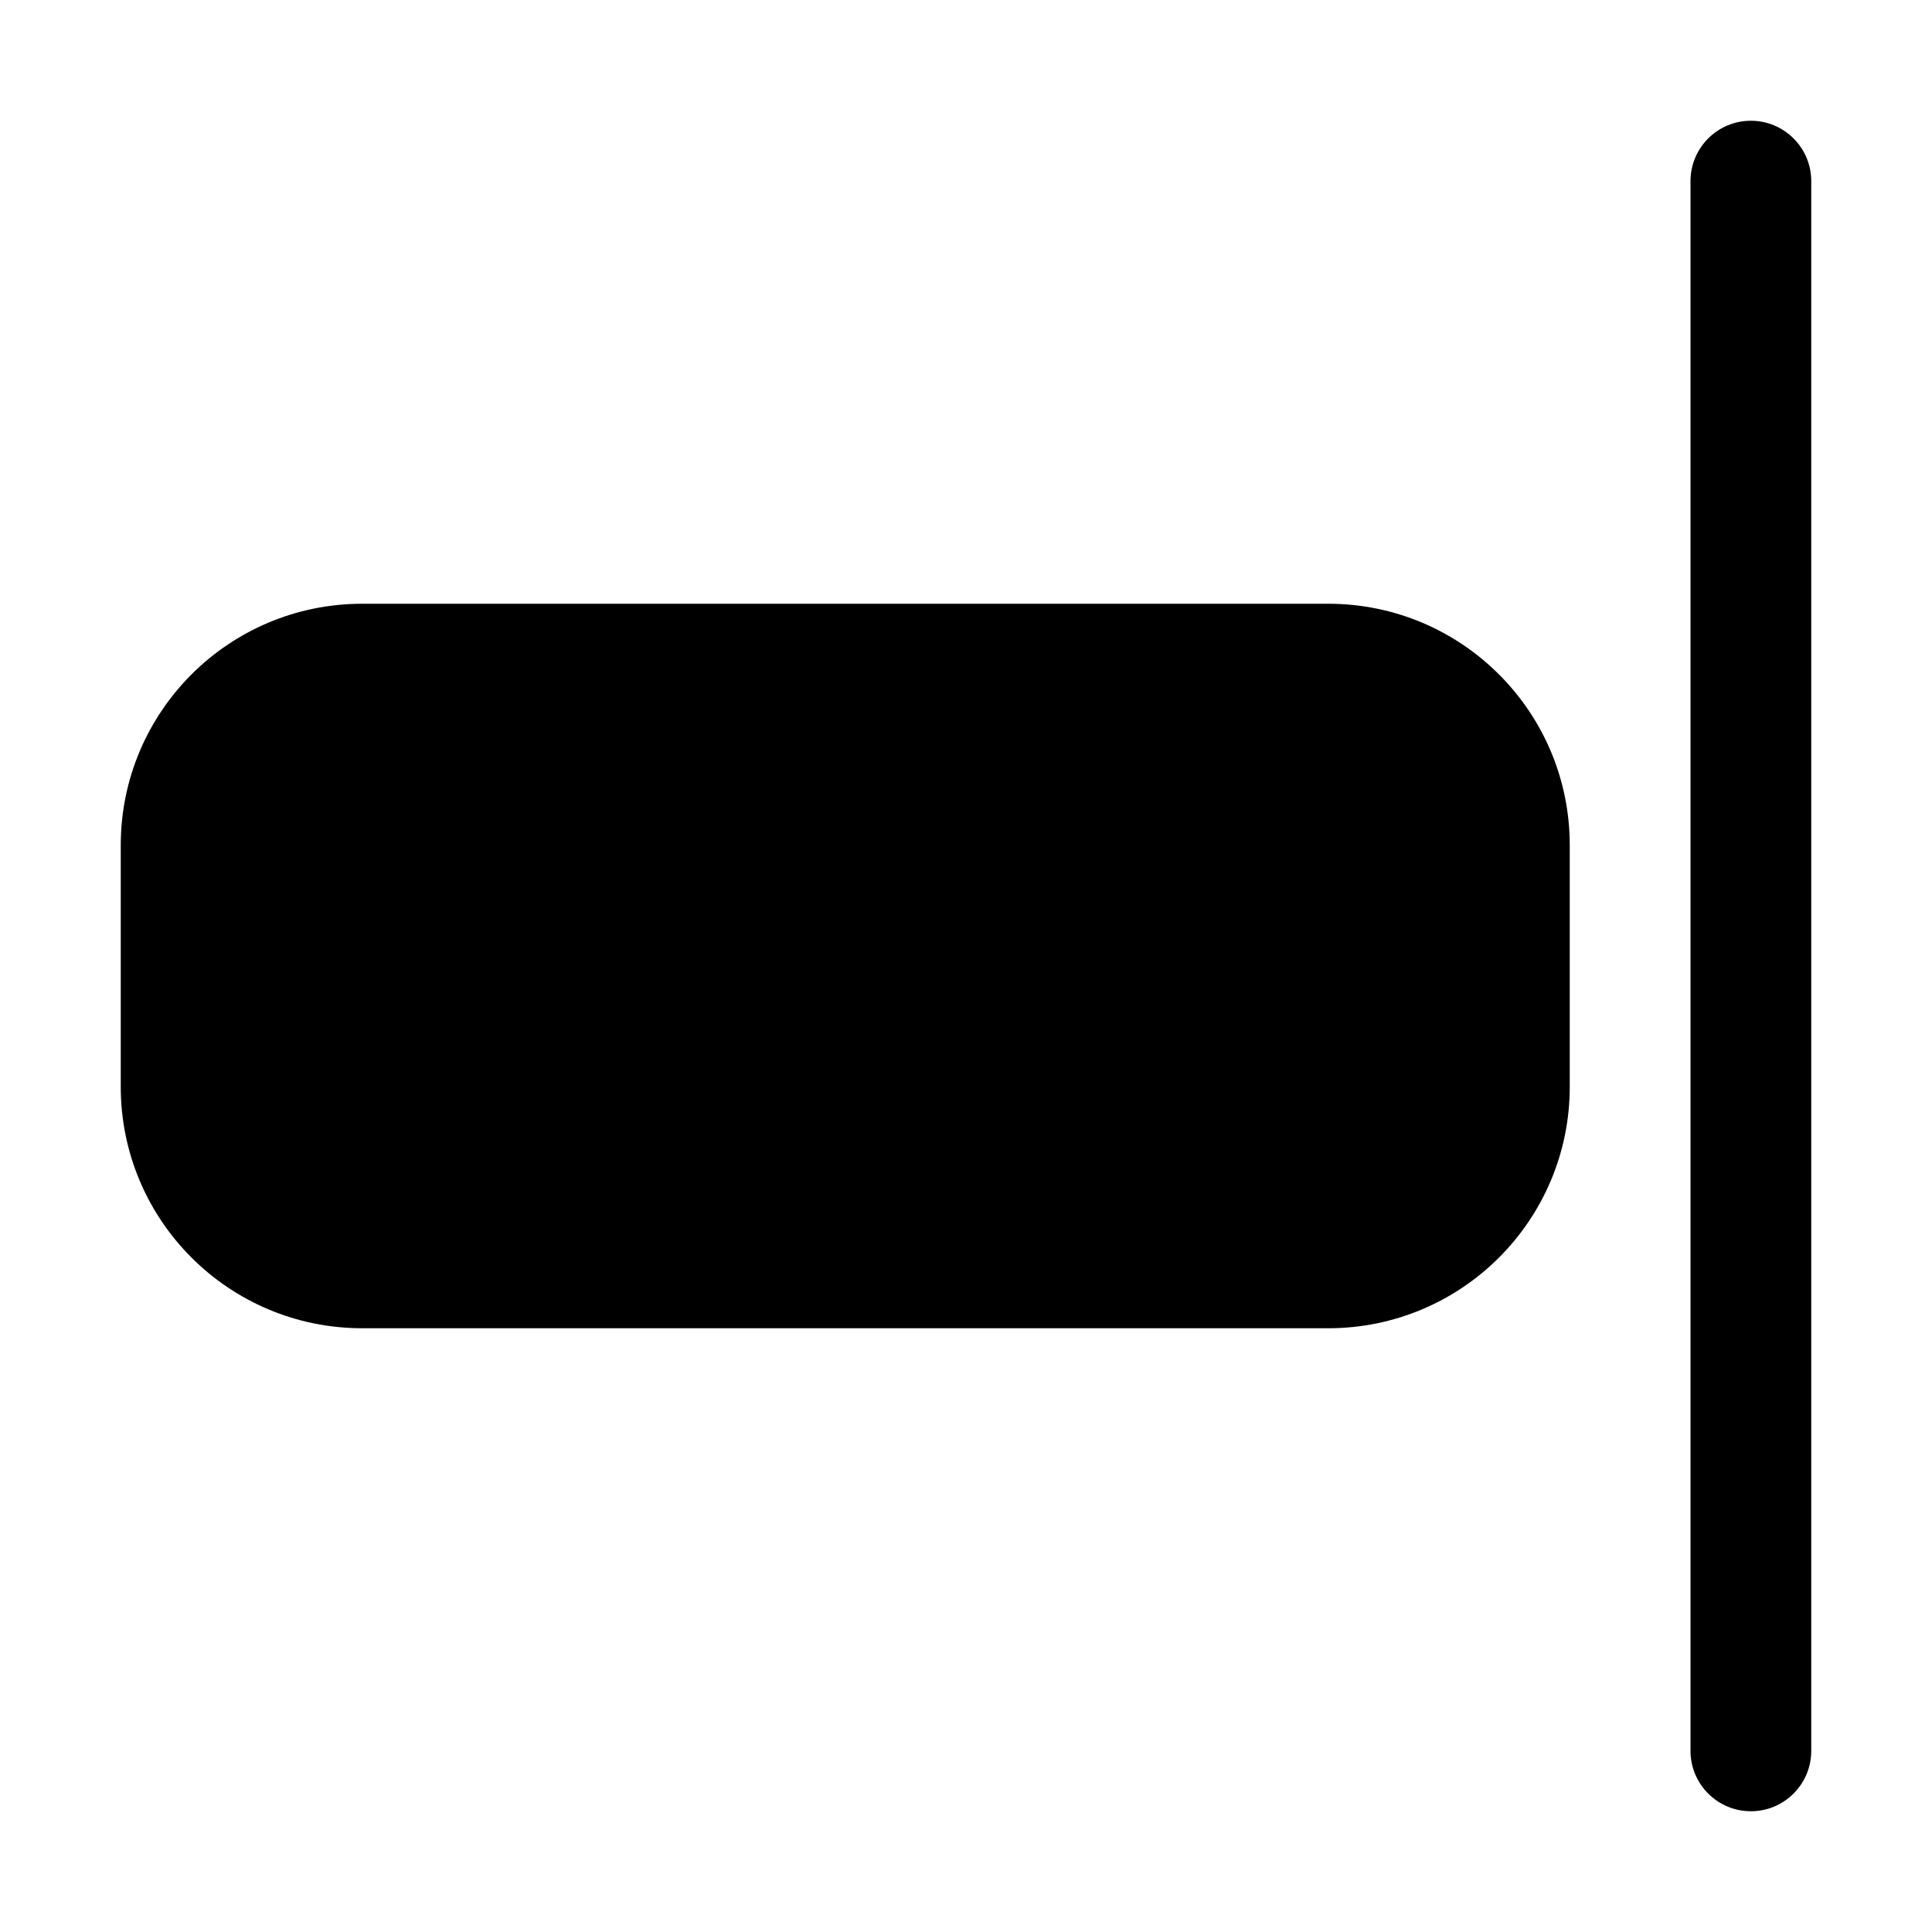
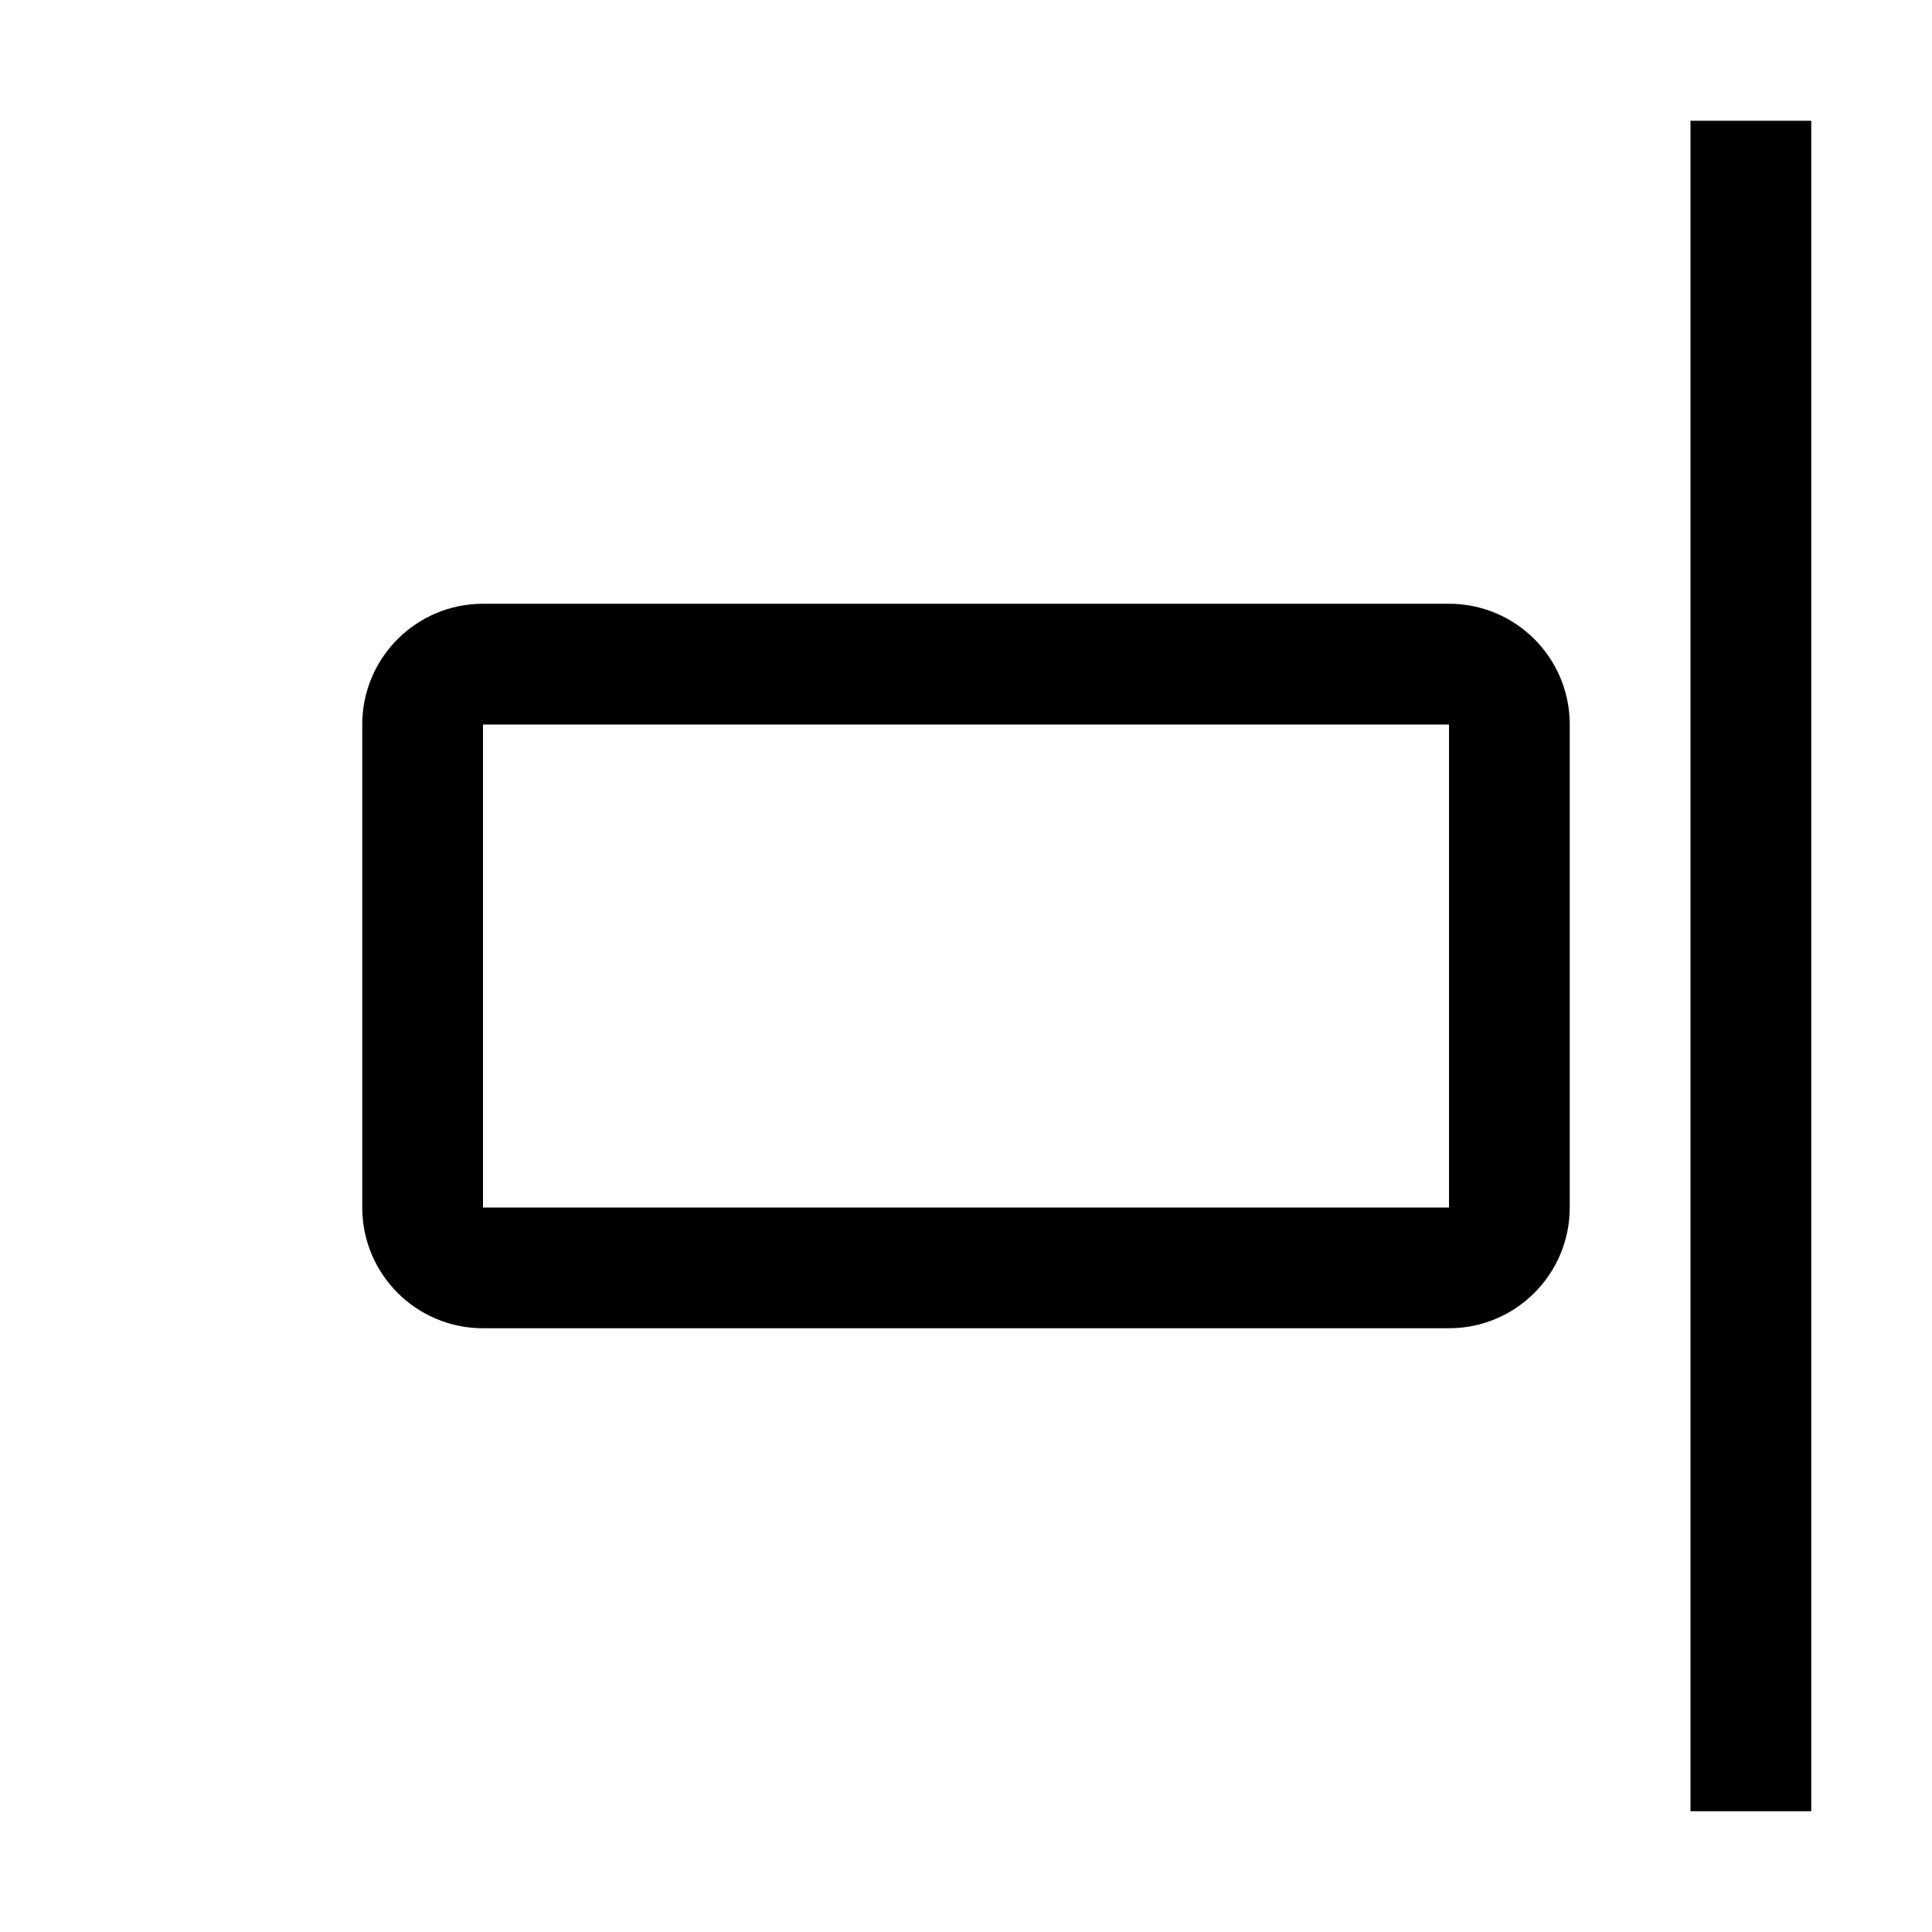
<svg xmlns="http://www.w3.org/2000/svg" width="16" height="16" viewBox="0 0 16 16">
-   <path d="M3,5 L11,5 C12.105,5 13,5.895 13,7 L13,9 C13,10.105 12.105,11 11,11 L3,11 C1.895,11 1,10.105 1,9 L1,7 C1,5.895 1.895,5 3,5 Z M14.5,1 C14.776,1 15,1.224 15,1.5 L15,14.5 C15,14.776 14.776,15 14.5,15 C14.224,15 14,14.776 14,14.5 L14,1.5 C14,1.224 14.224,1 14.5,1 Z" />
+   <path d="M14 1v14h1V1h-1Zm-2 5v4H4V6h8Zm-9 4a1 1 0 0 0 1 1h8a1 1 0 0 0 1-1V6a1 1 0 0 0-1-1H4a1 1 0 0 0-1 1v4Z" />
</svg>
